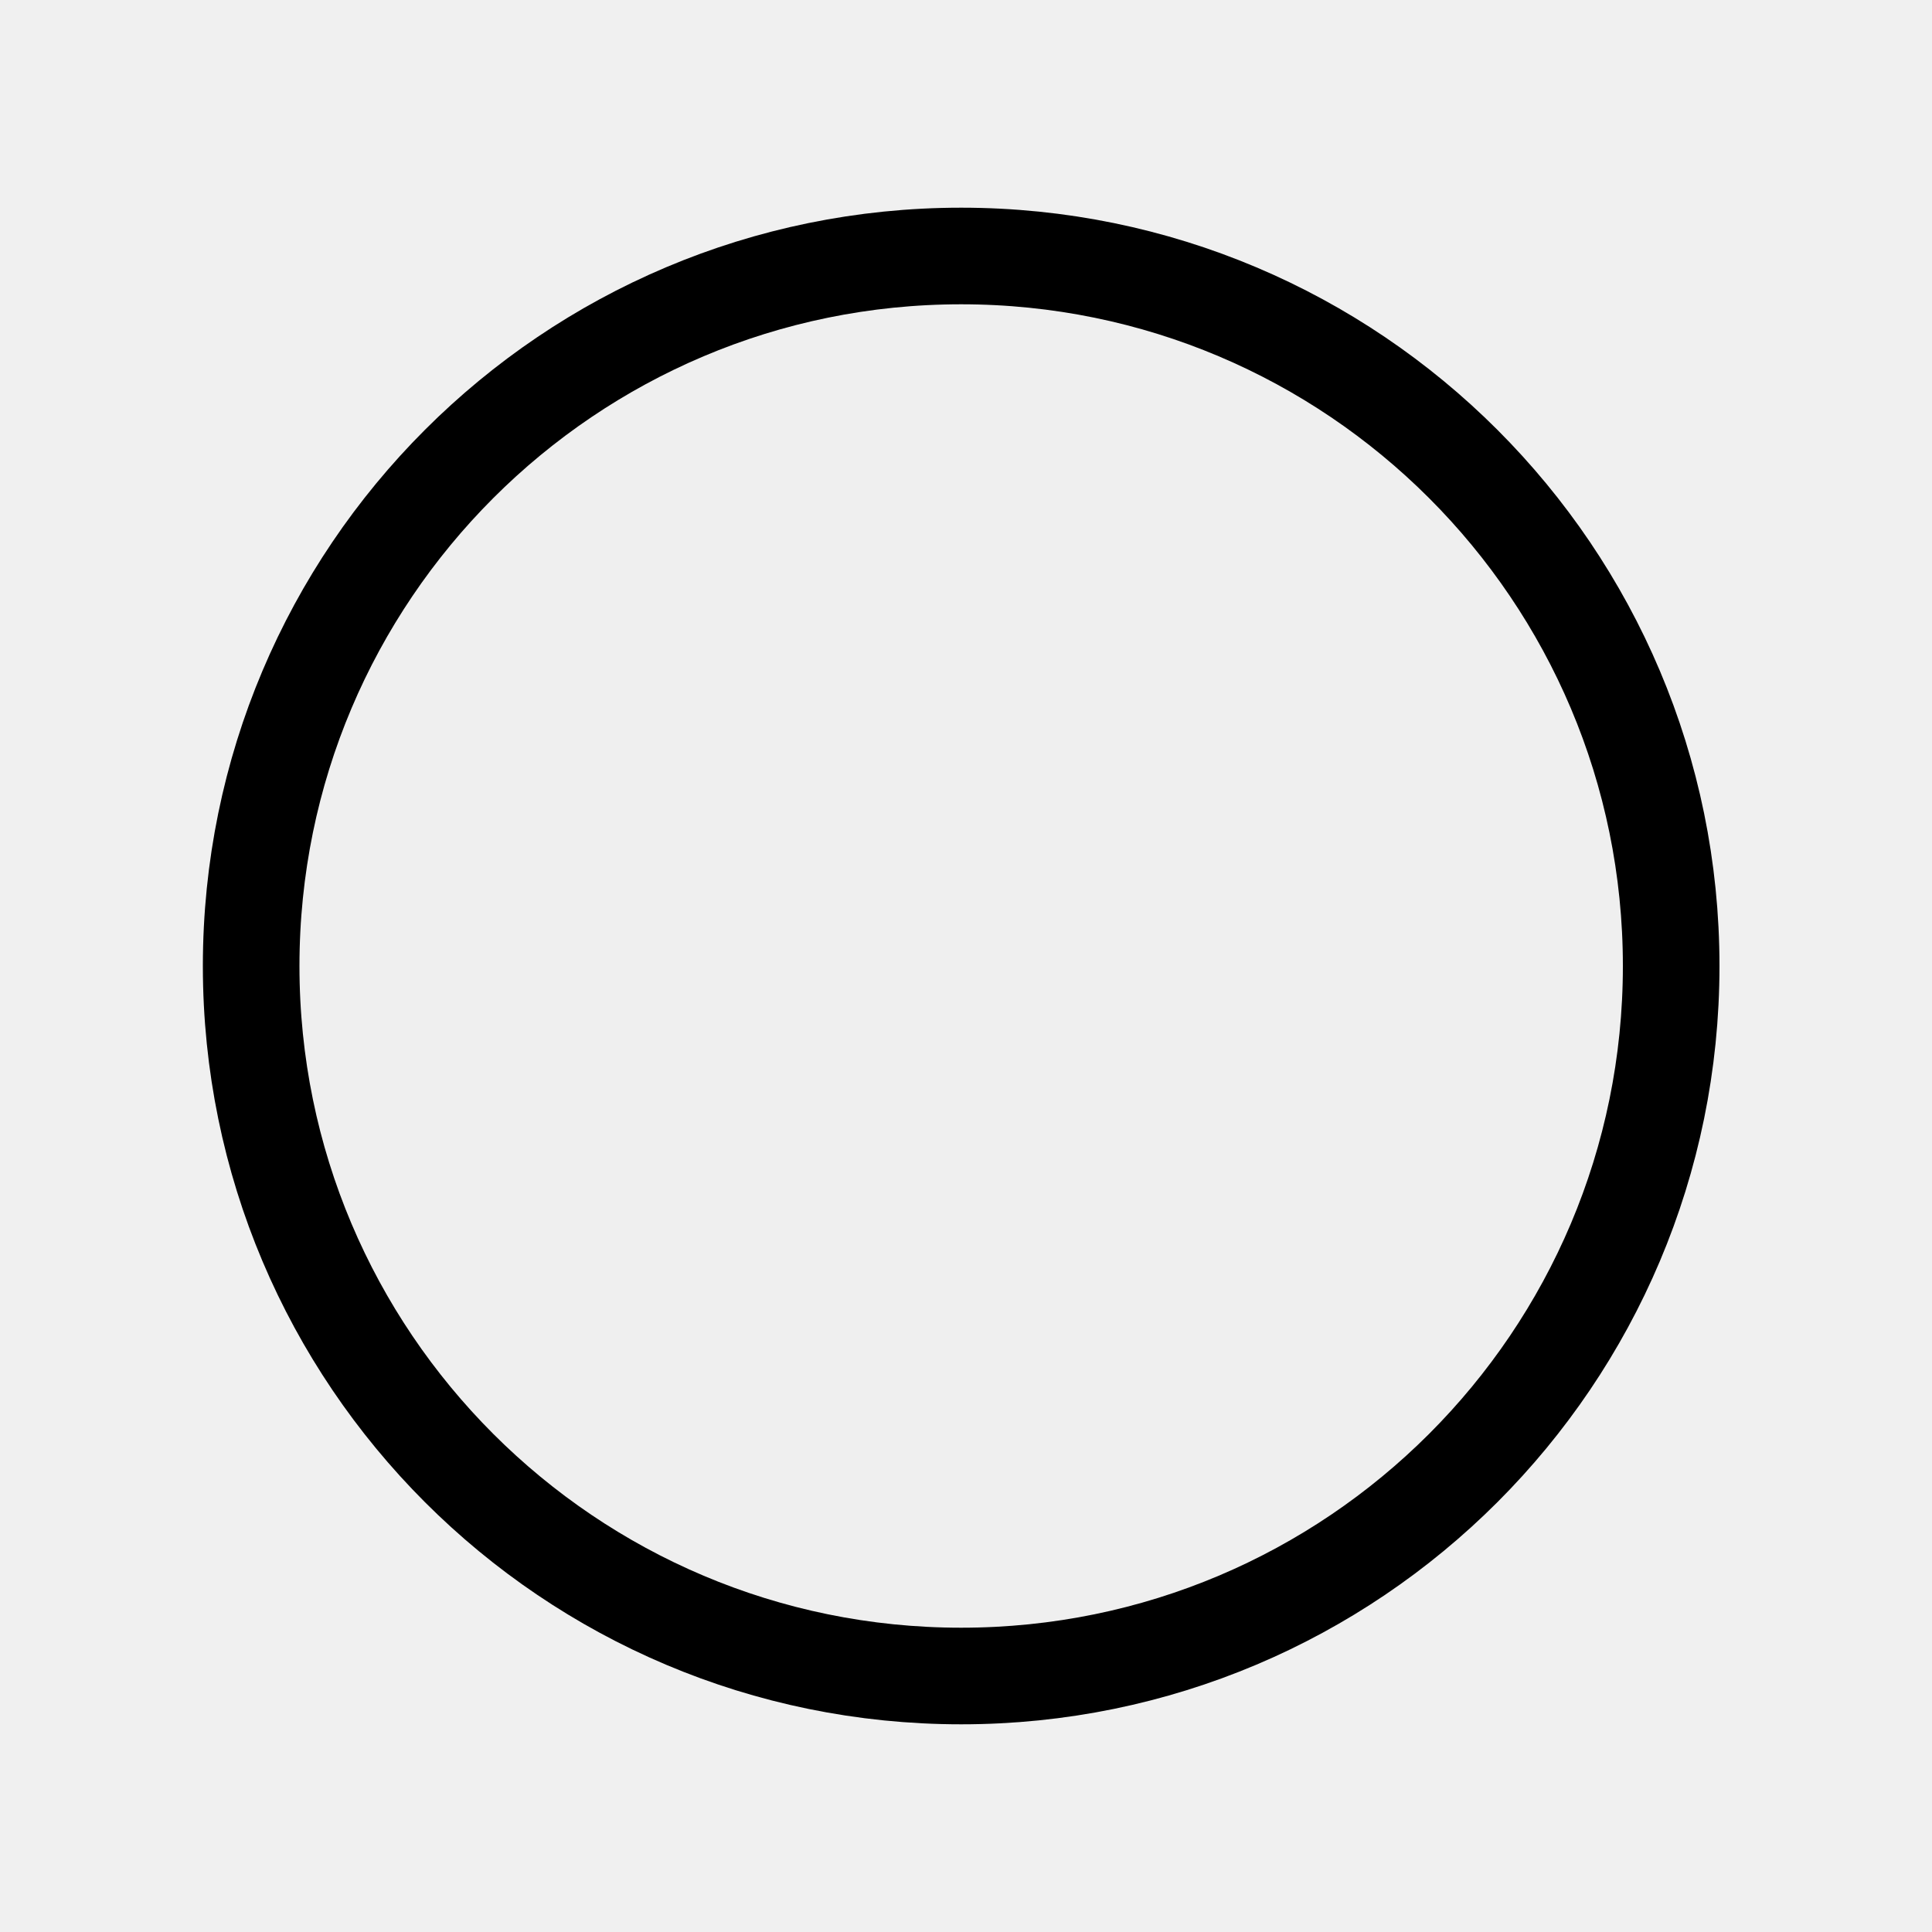
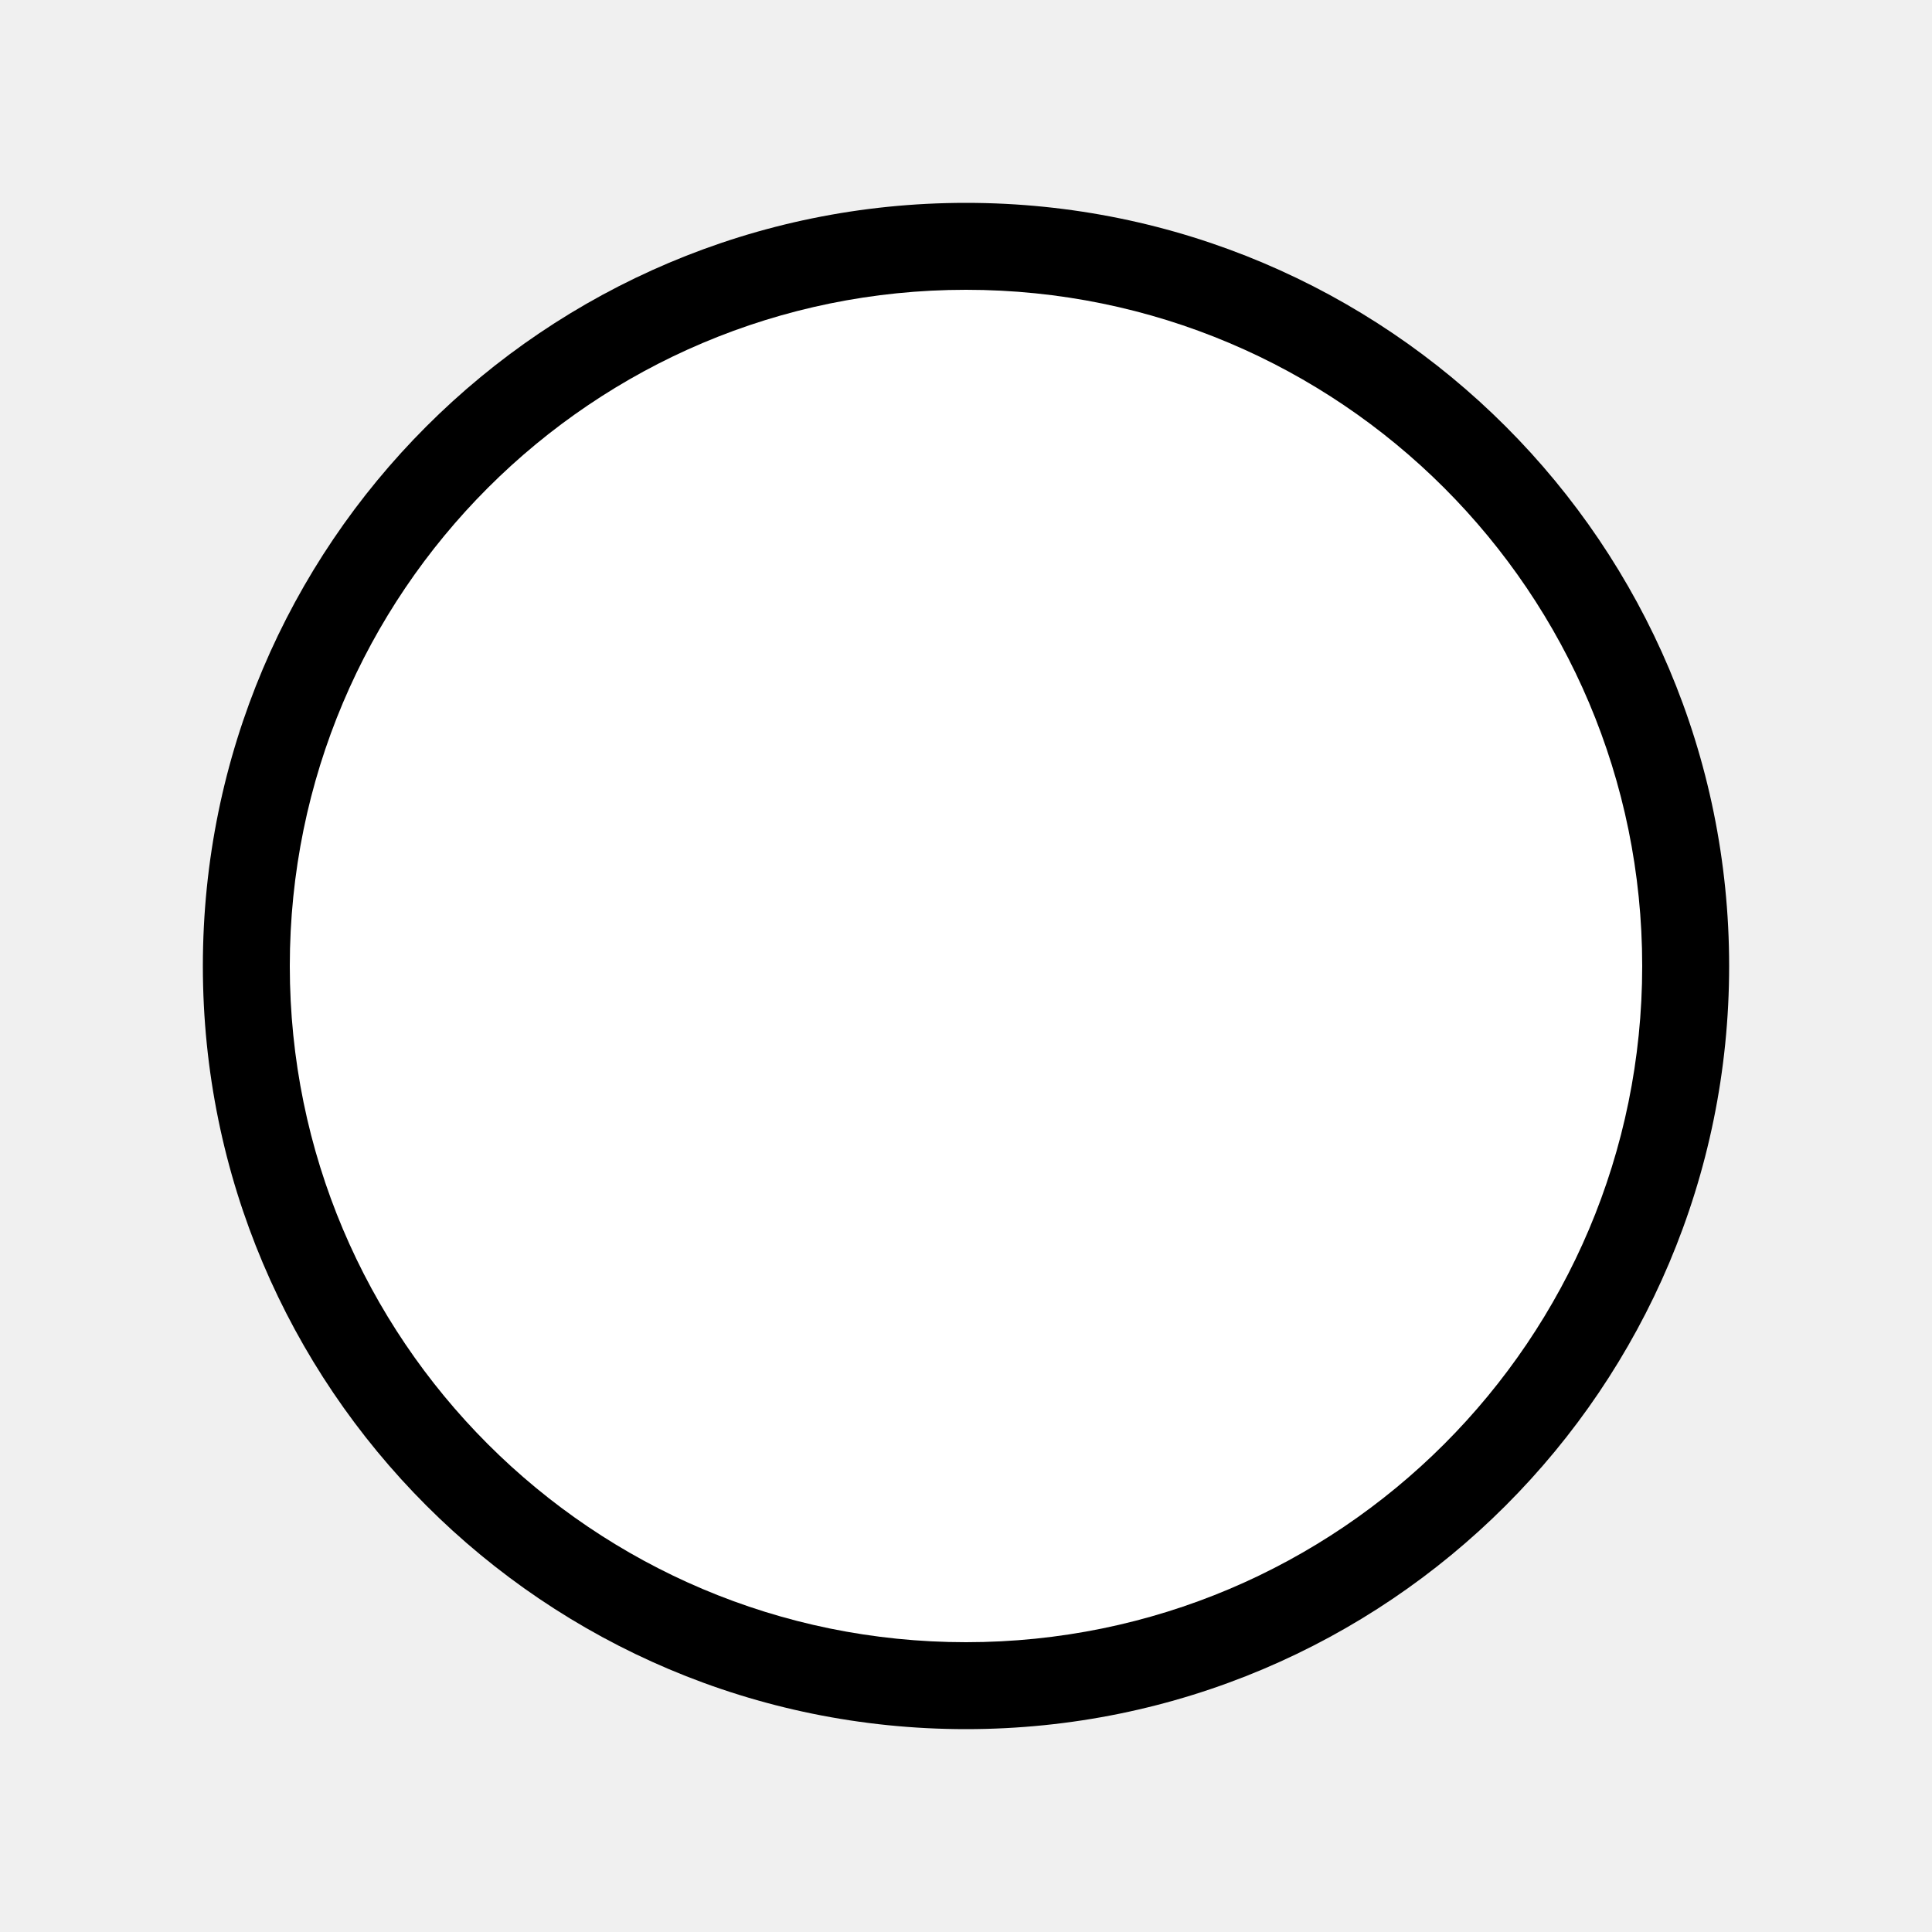
- <svg xmlns="http://www.w3.org/2000/svg" version="1.1" id="Layer_1" x="0px" y="0px" width="40px" height="40px" viewBox="0 0 40 40" style="enable-background:new 0 0 40 40;" xml:space="preserve">
+ <svg xmlns="http://www.w3.org/2000/svg" version="1.1" id="Layer_1" x="0px" y="0px" width="40px" height="40px" viewBox="-27 29 40 40" style="enable-background:new -27 29 40 40;" xml:space="preserve">
  <style type="text/css">
- 	.st0{fill:#EFEFEF;stroke:#000000;stroke-width:2;stroke-miterlimit:10;}
+ 	.st0{fill:#FFFFFF;}
</style>
-   <circle class="st0" cx="19.9" cy="20" r="14.7" />
+   <circle cx="-7" cy="49" r="15.8" />
+   <circle class="st0" cx="-7" cy="49" r="14" />
</svg>
